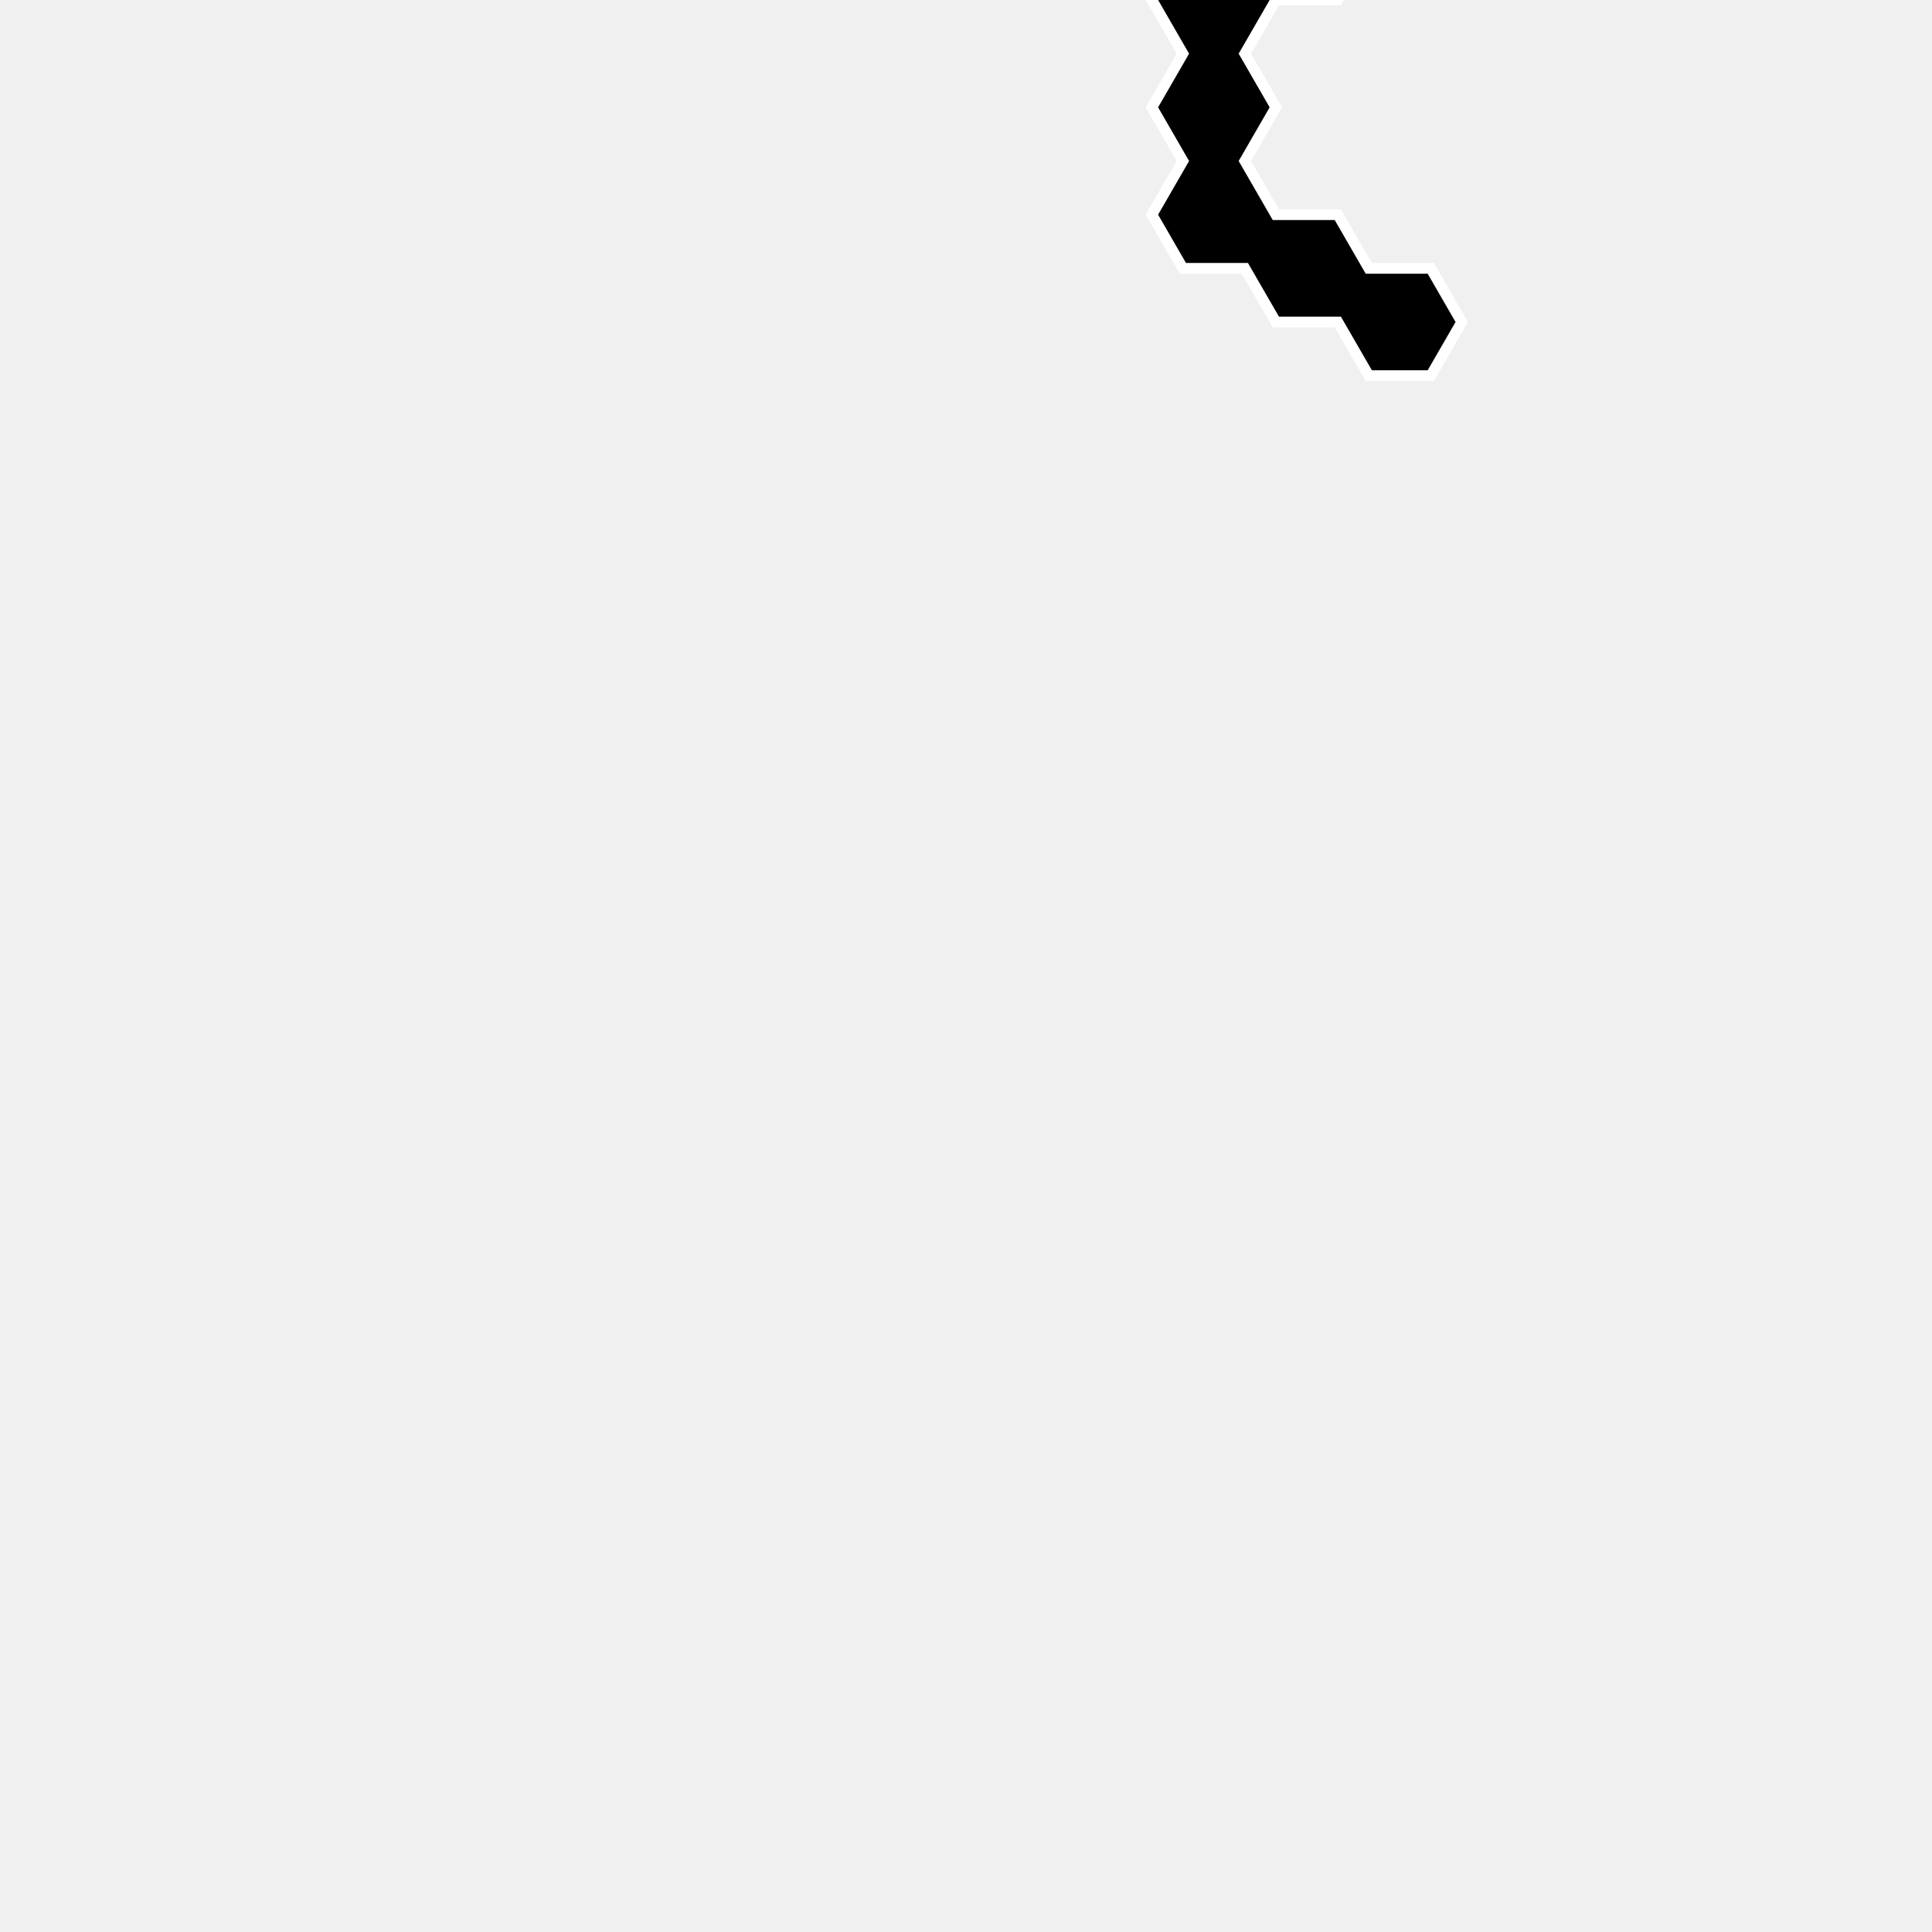
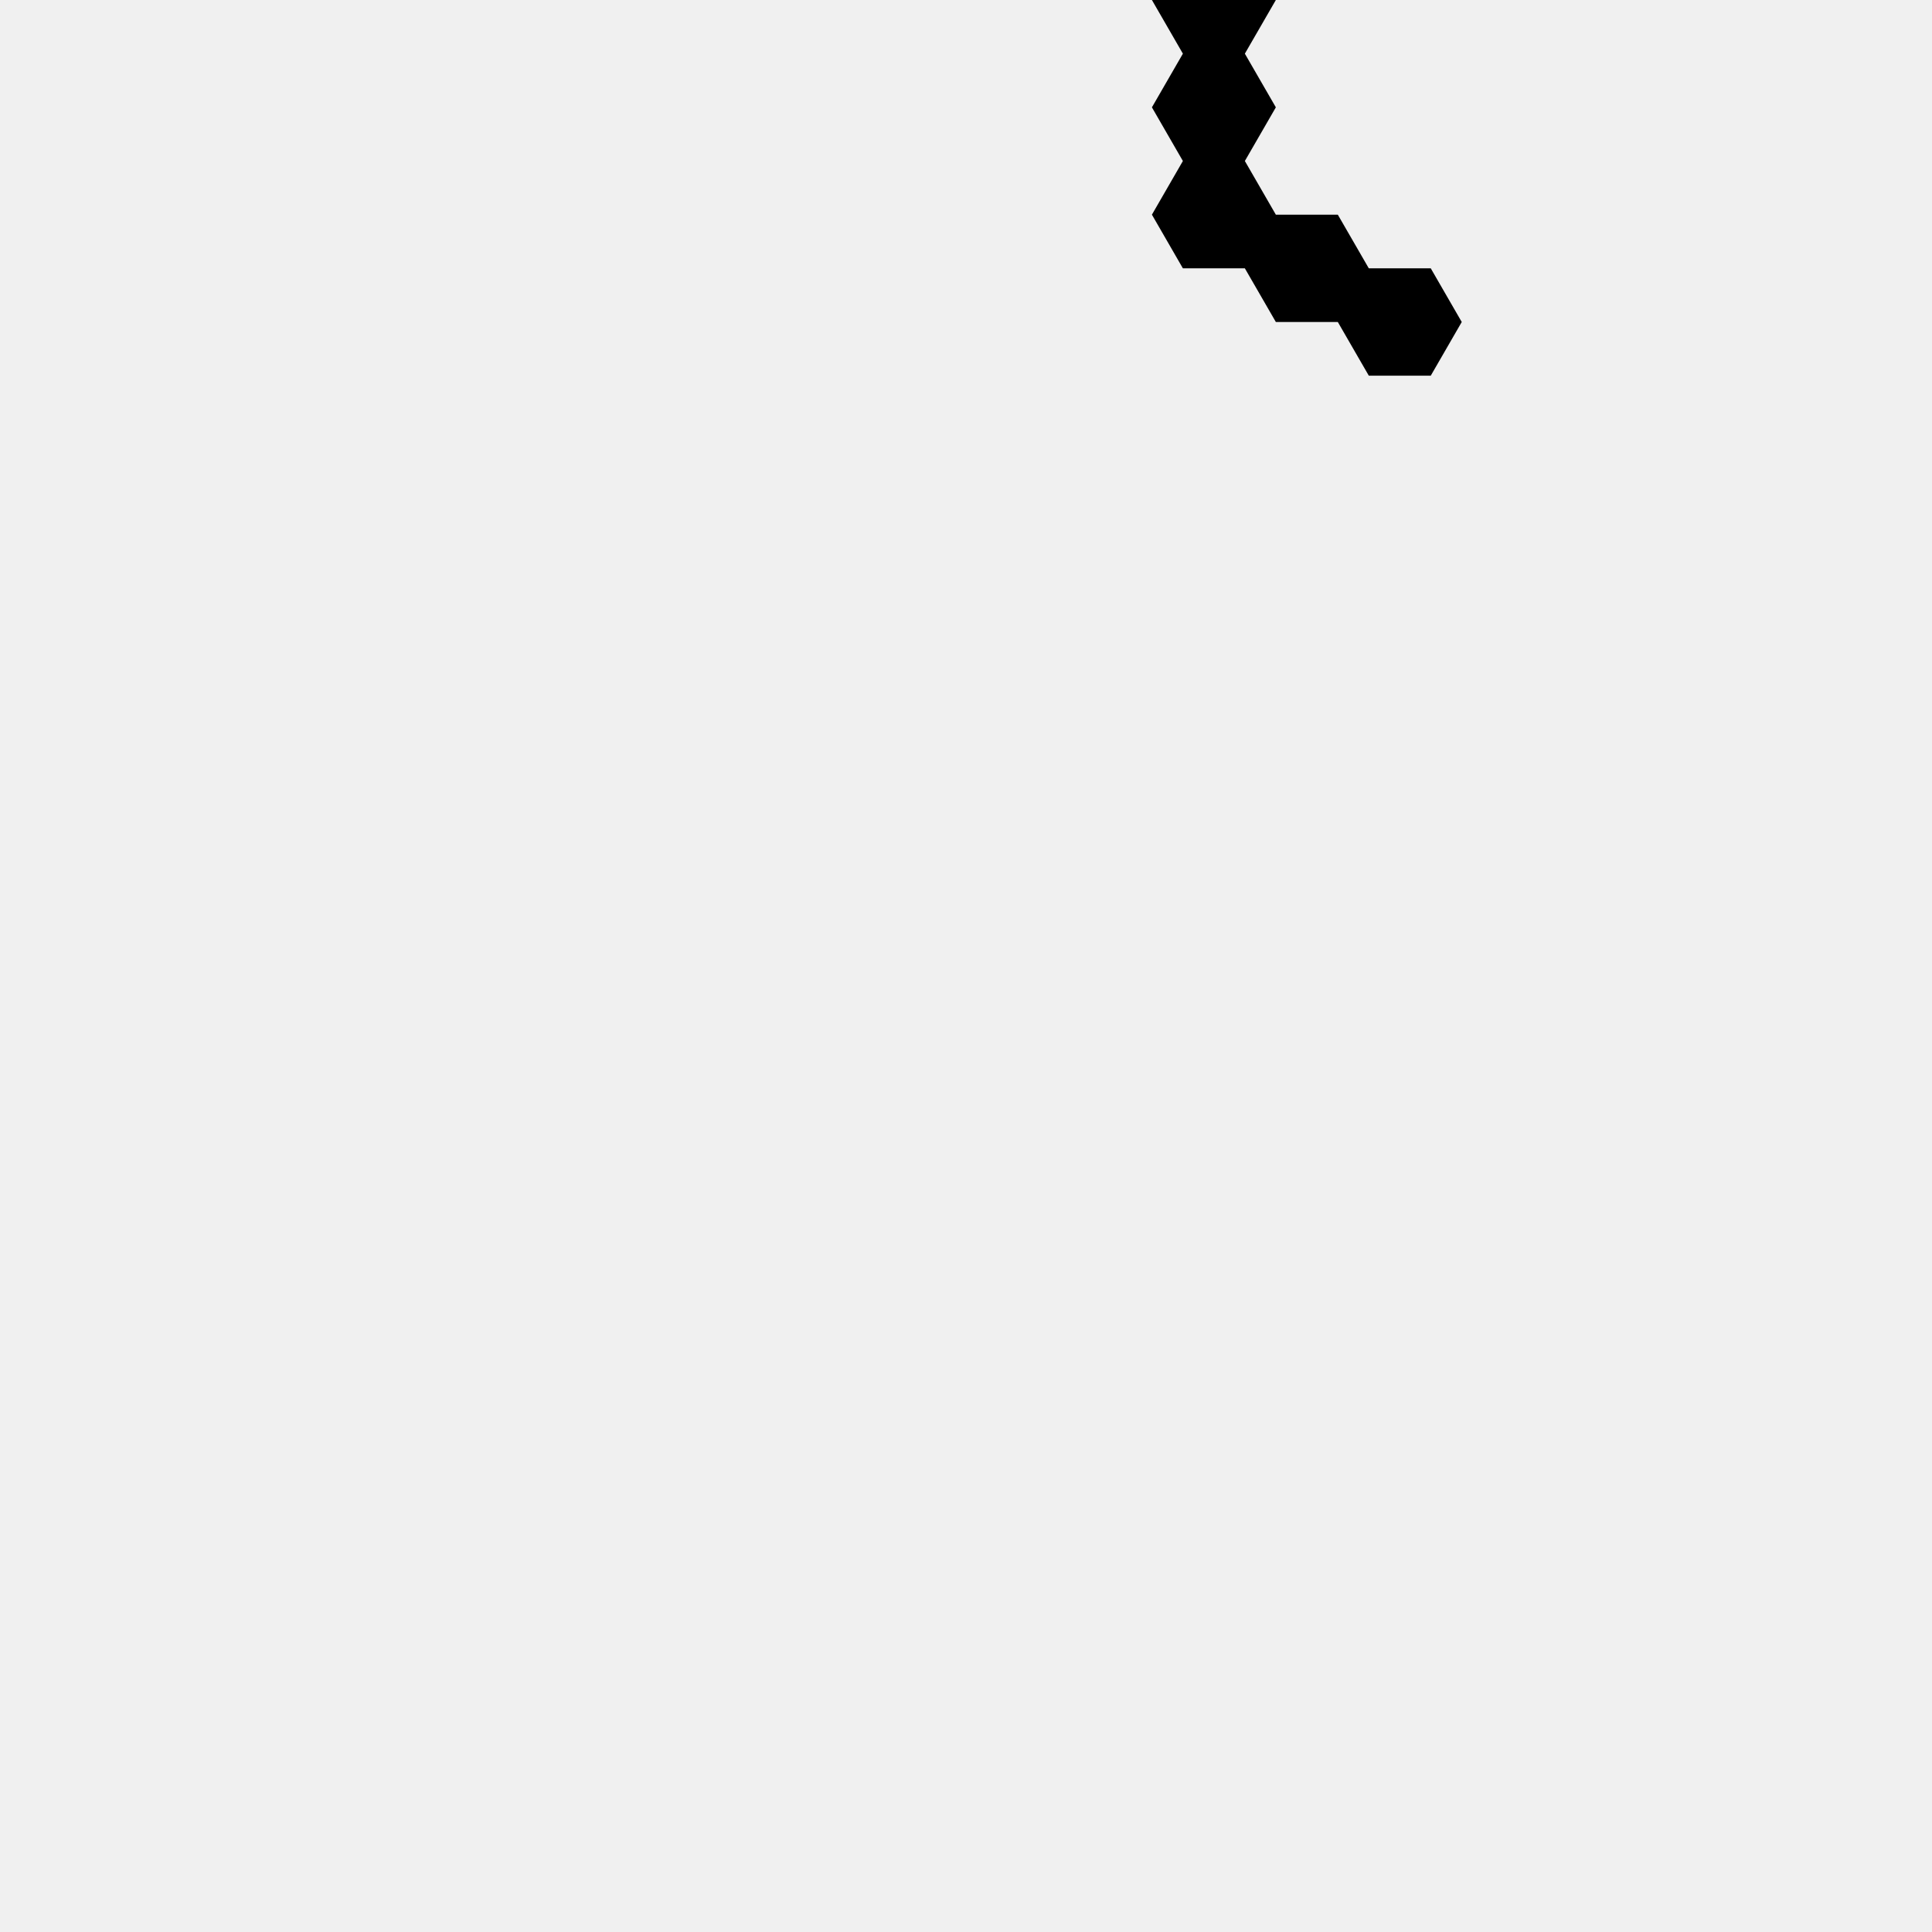
<svg xmlns="http://www.w3.org/2000/svg" width="180.000" height="180.000" viewBox="0 0 180.000 180.000">
  <g transform="translate(90.000,45.000) rotate(-90)">
-     <polygon fill="black" stroke="white" stroke-width="1" points="10.000,37.528 10.000,43.301 15.000,46.188 15.000,46.188 20.000,43.301 20.000,37.528 25.000,34.641 25.000,28.868 30.000,25.981 35.000,28.868 40.000,25.981 45.000,28.868 45.000,34.641 50.000,37.528 55.000,34.641 55.000,28.868 50.000,25.981 50.000,20.207 45.000,17.321 40.000,20.207 35.000,17.321 30.000,20.207 25.000,17.321 20.000,20.207 20.000,25.981 15.000,28.868 15.000,34.641">
- </polygon>
+     <path fill="black" stroke="white" stroke-width="0" d="M 10.000,37.528 L 10.000,43.301 L 15.000,46.188 L 20.000,43.301 L 20.000,37.528 L 25.000,34.641 L 25.000,28.868 L 30.000,25.981 L 35.000,28.868 L 40.000,25.981 L 45.000,28.868 L 45.000,34.641 L 50.000,37.528 L 55.000,34.641 L 55.000,28.868 L 50.000,25.981 L 50.000,20.207 L 45.000,17.321 L 40.000,20.207 L 35.000,17.321 L 30.000,20.207 L 25.000,17.321 L 20.000,20.207 L 20.000,25.981 L 15.000,28.868 L 15.000,34.641 Z">
+ </path>
  </g>
</svg>
